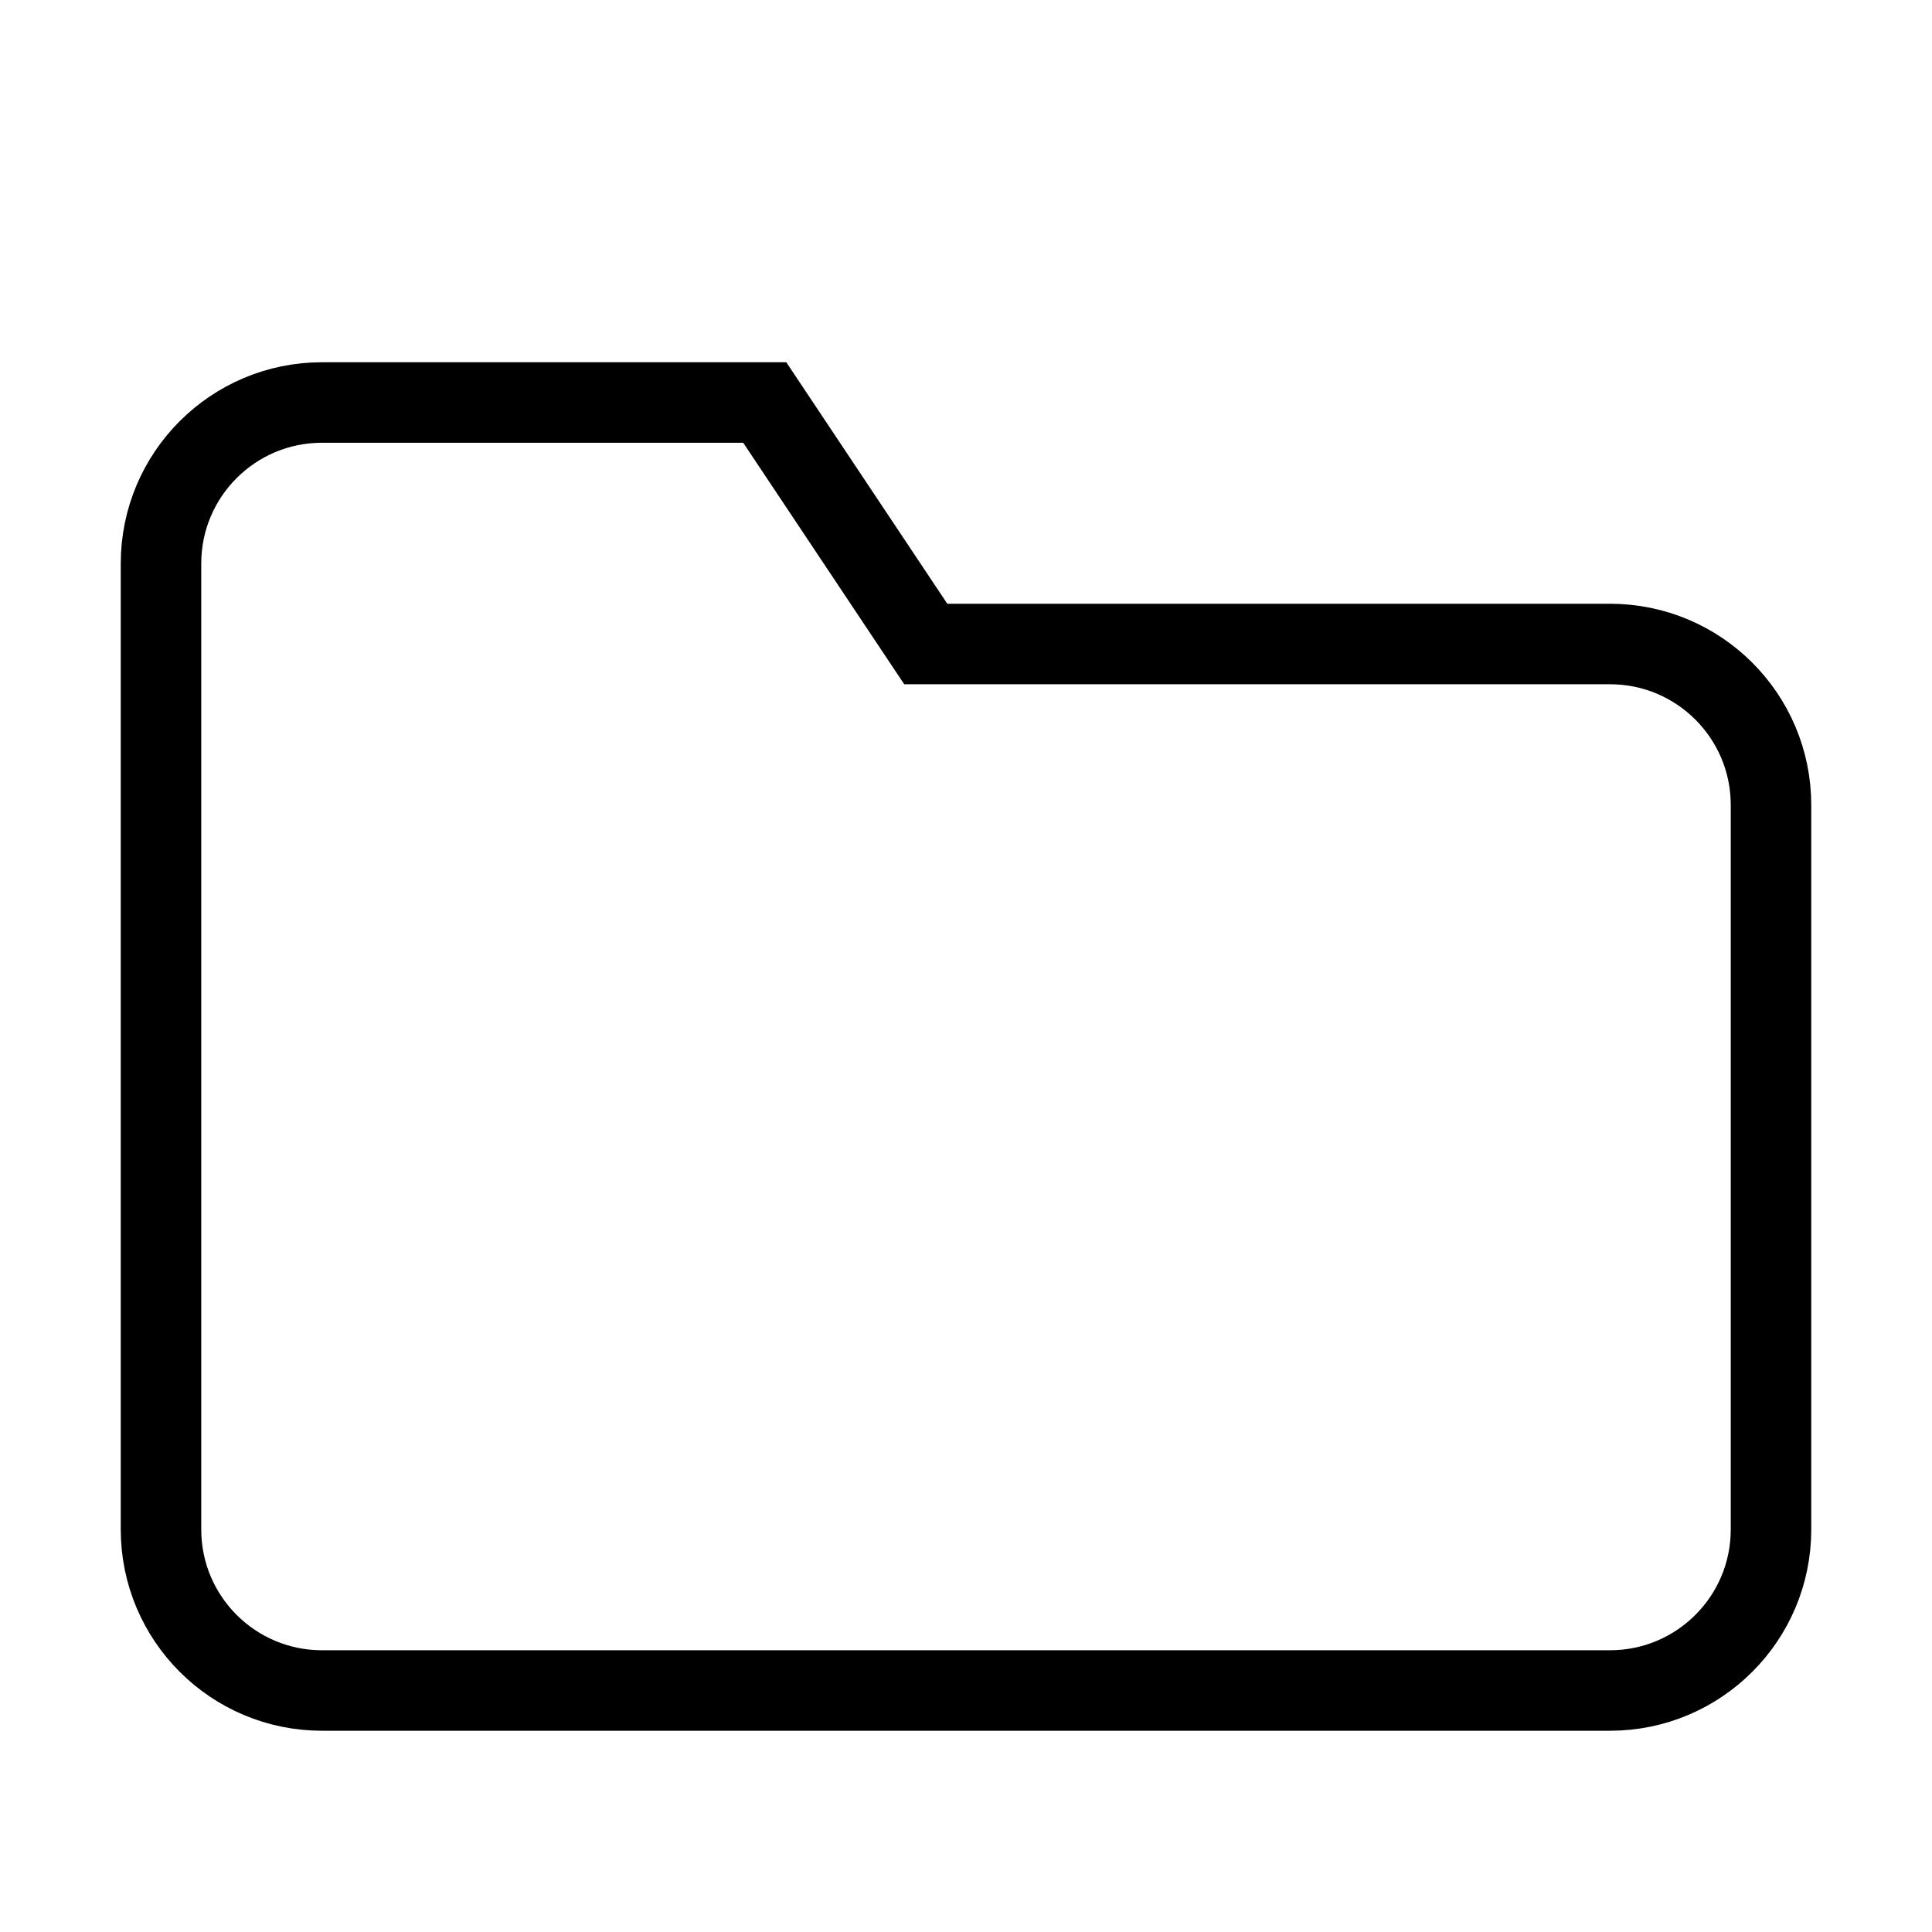
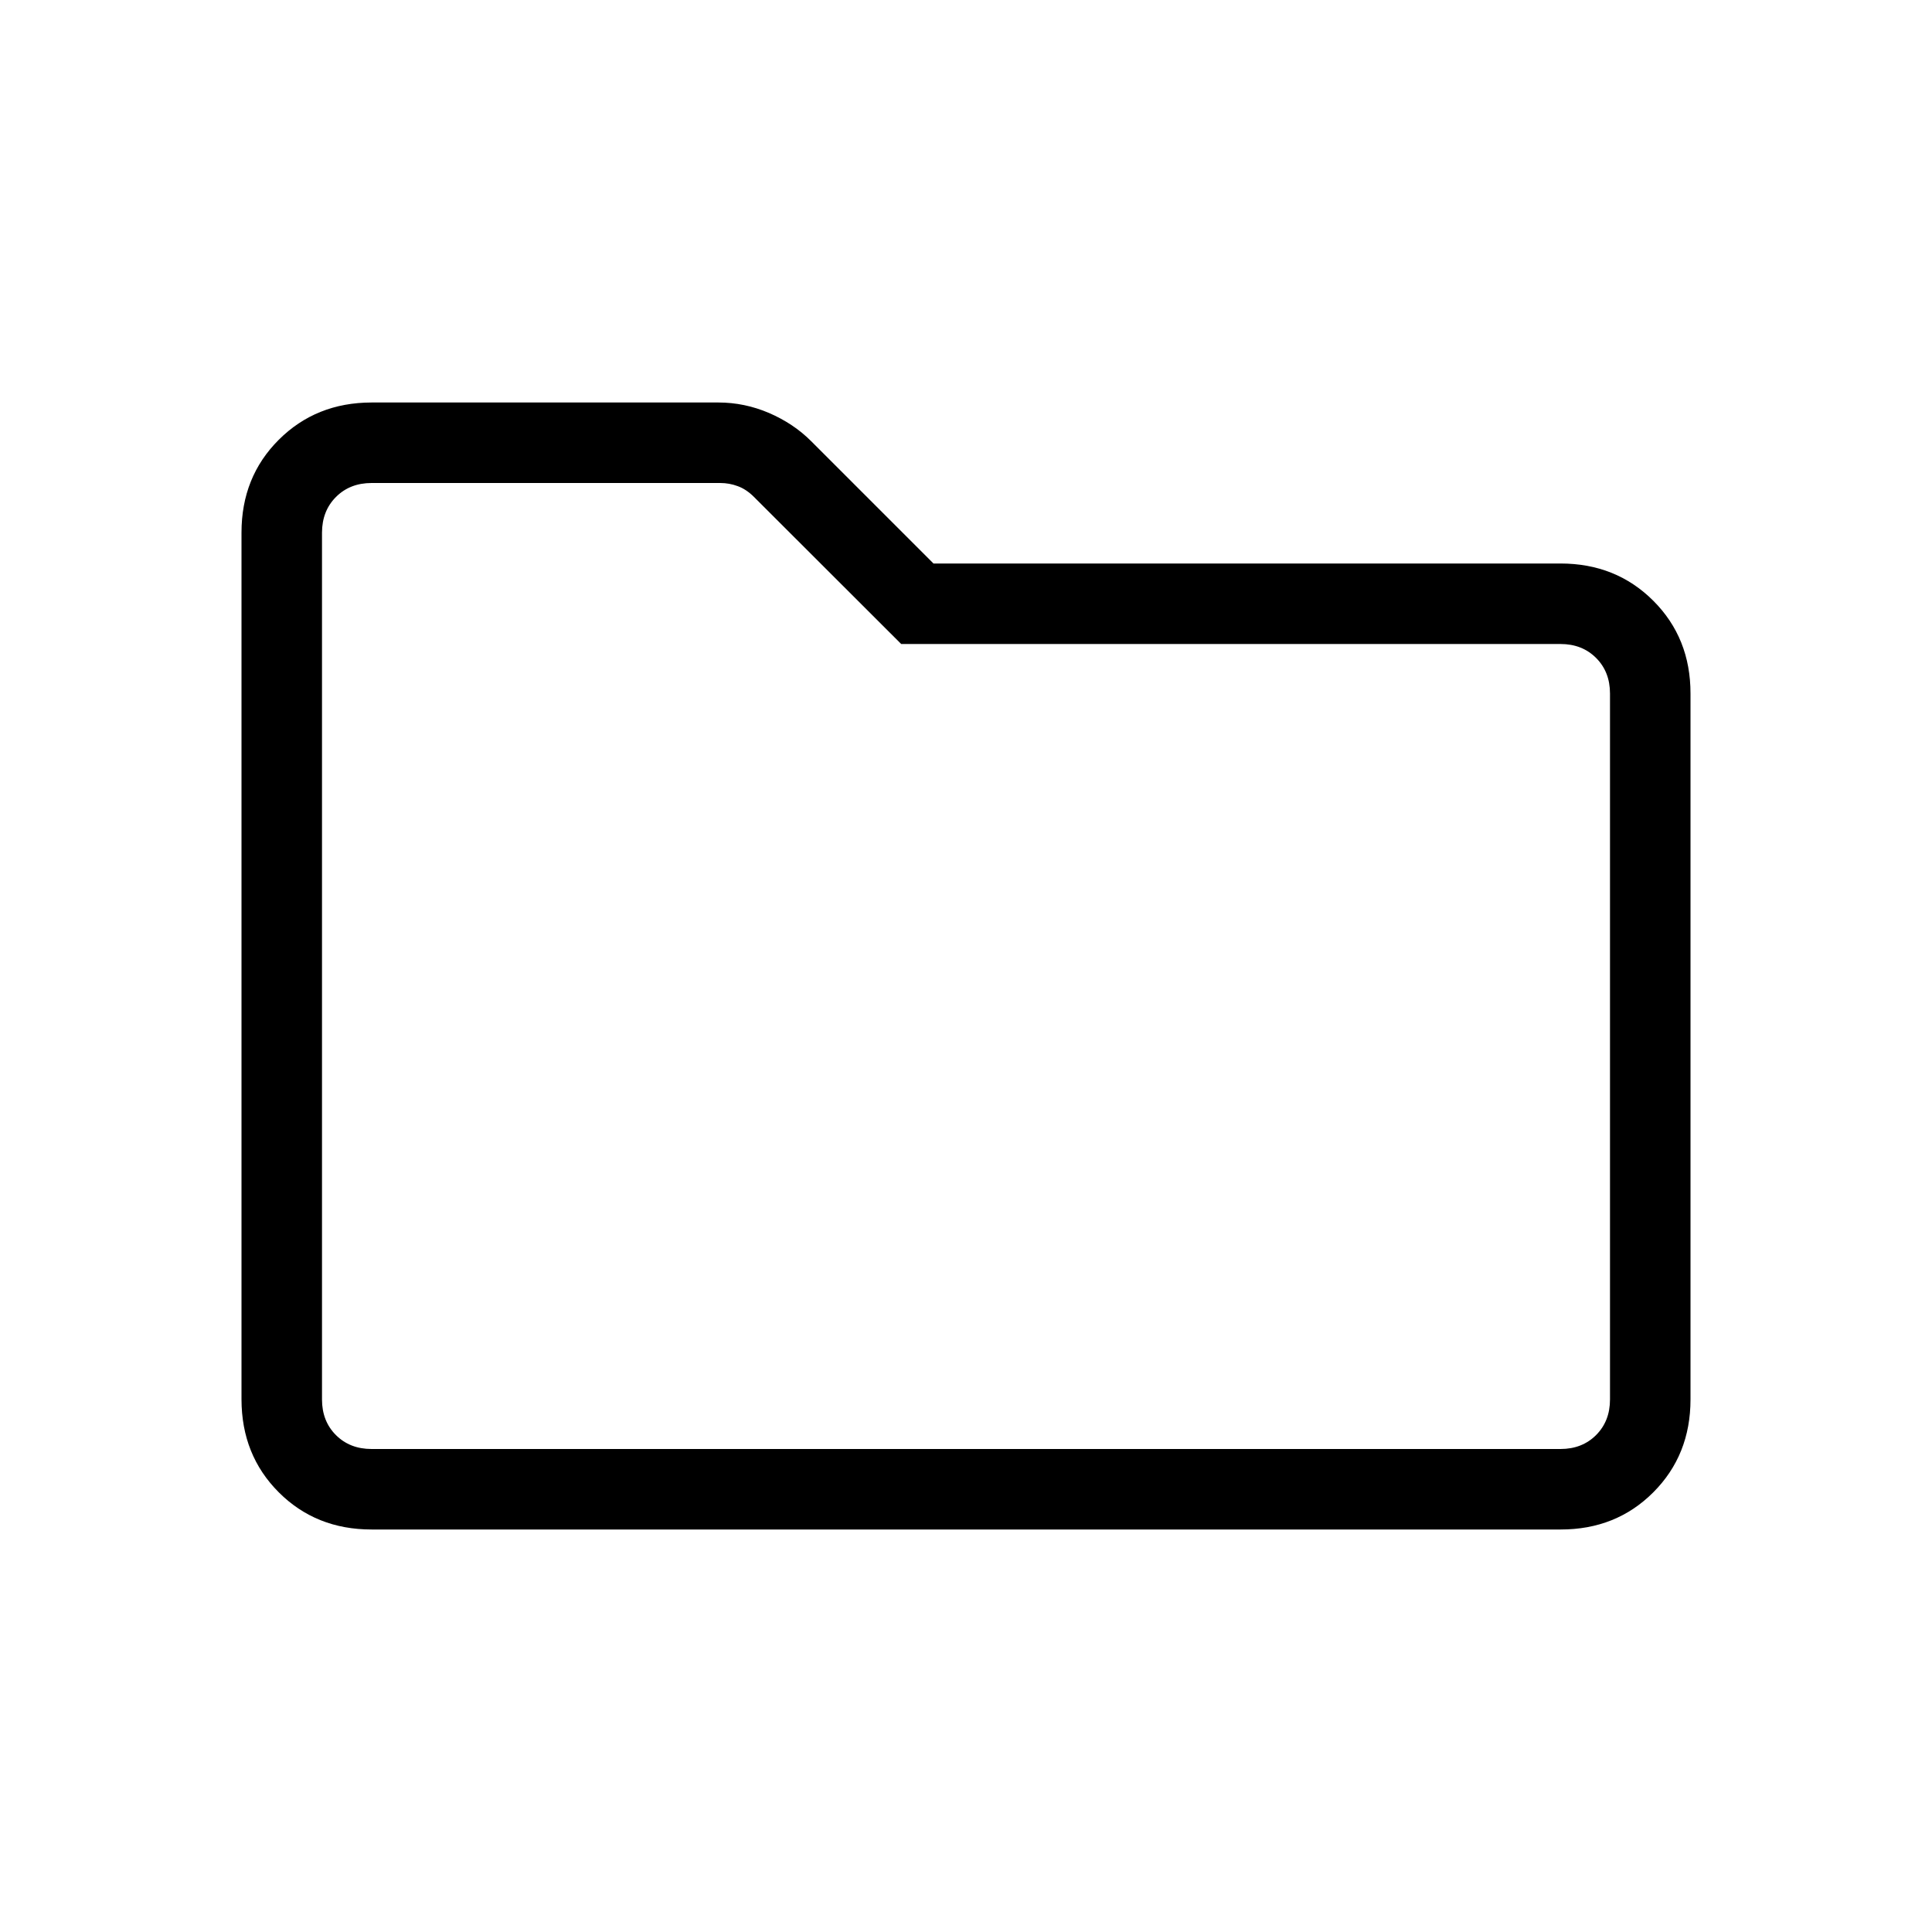
- <svg xmlns="http://www.w3.org/2000/svg" version="1.1" width="48" height="48" viewBox="0 0 48 48">
-   <path style="fill:none;stroke:#000000;stroke-width:2;stroke-linecap:butt;stroke-linejoin:miter;stroke-opacity:1" d="M 4,14 A 4,4 0 0 1 8,10 H 19 L 23,16 H 40 A 4,4 0 0 1 44,20 V 38 A 4,4 0 0 1 40,42 H 8 A 4,4 0 0 1 4,38 Z" />
+ <svg xmlns="http://www.w3.org/2000/svg" width="24" height="24" viewBox="0 0 24 24">
+   <path fill="#000" d="M4.616 19q-.691 0-1.153-.462T3 17.384V6.616q0-.691.463-1.153T4.615 5h4.31q.323 0 .628.13q.305.132.522.349L11.596 7h7.789q.69 0 1.153.463T21 8.616v8.769q0 .69-.462 1.153T19.385 19zm0-1h14.769q.269 0 .442-.173t.173-.442v-8.77q0-.269-.173-.442T19.385 8h-8.19L9.366 6.173q-.096-.096-.202-.134Q9.06 6 8.946 6h-4.33q-.269 0-.442.173T4 6.616v10.769q0 .269.173.442t.443.173M4 18V6z" />
</svg>
